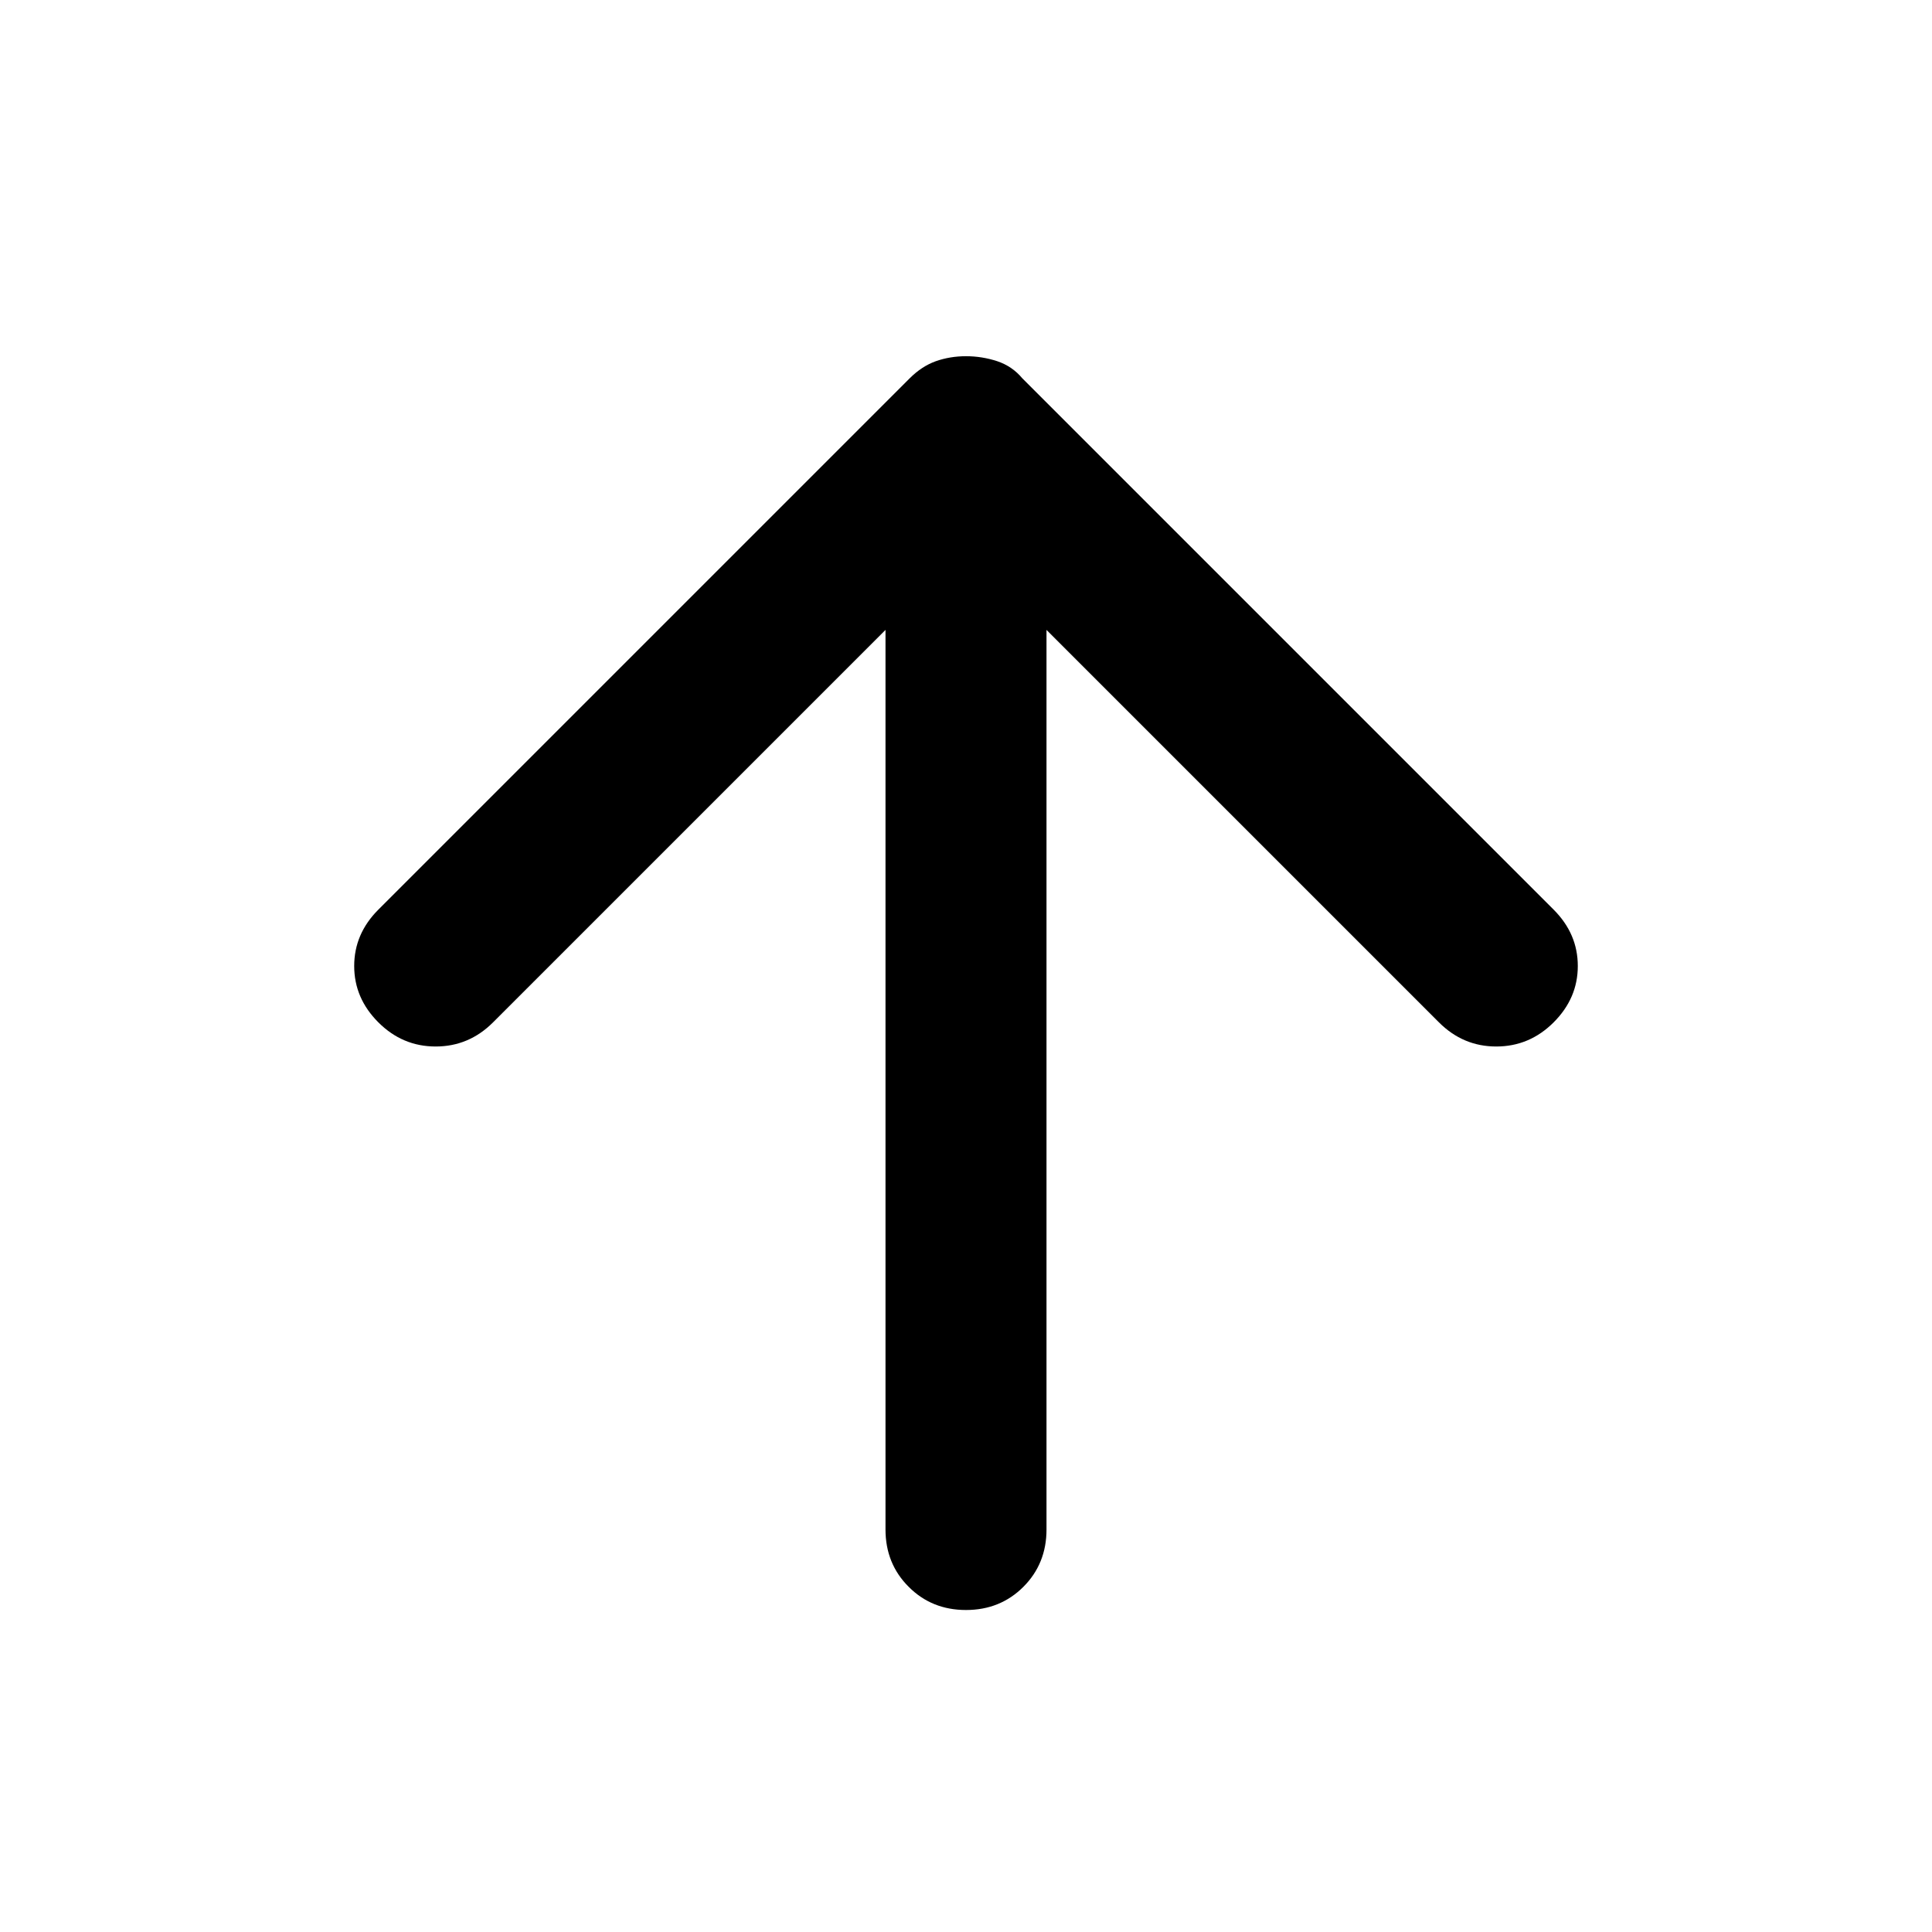
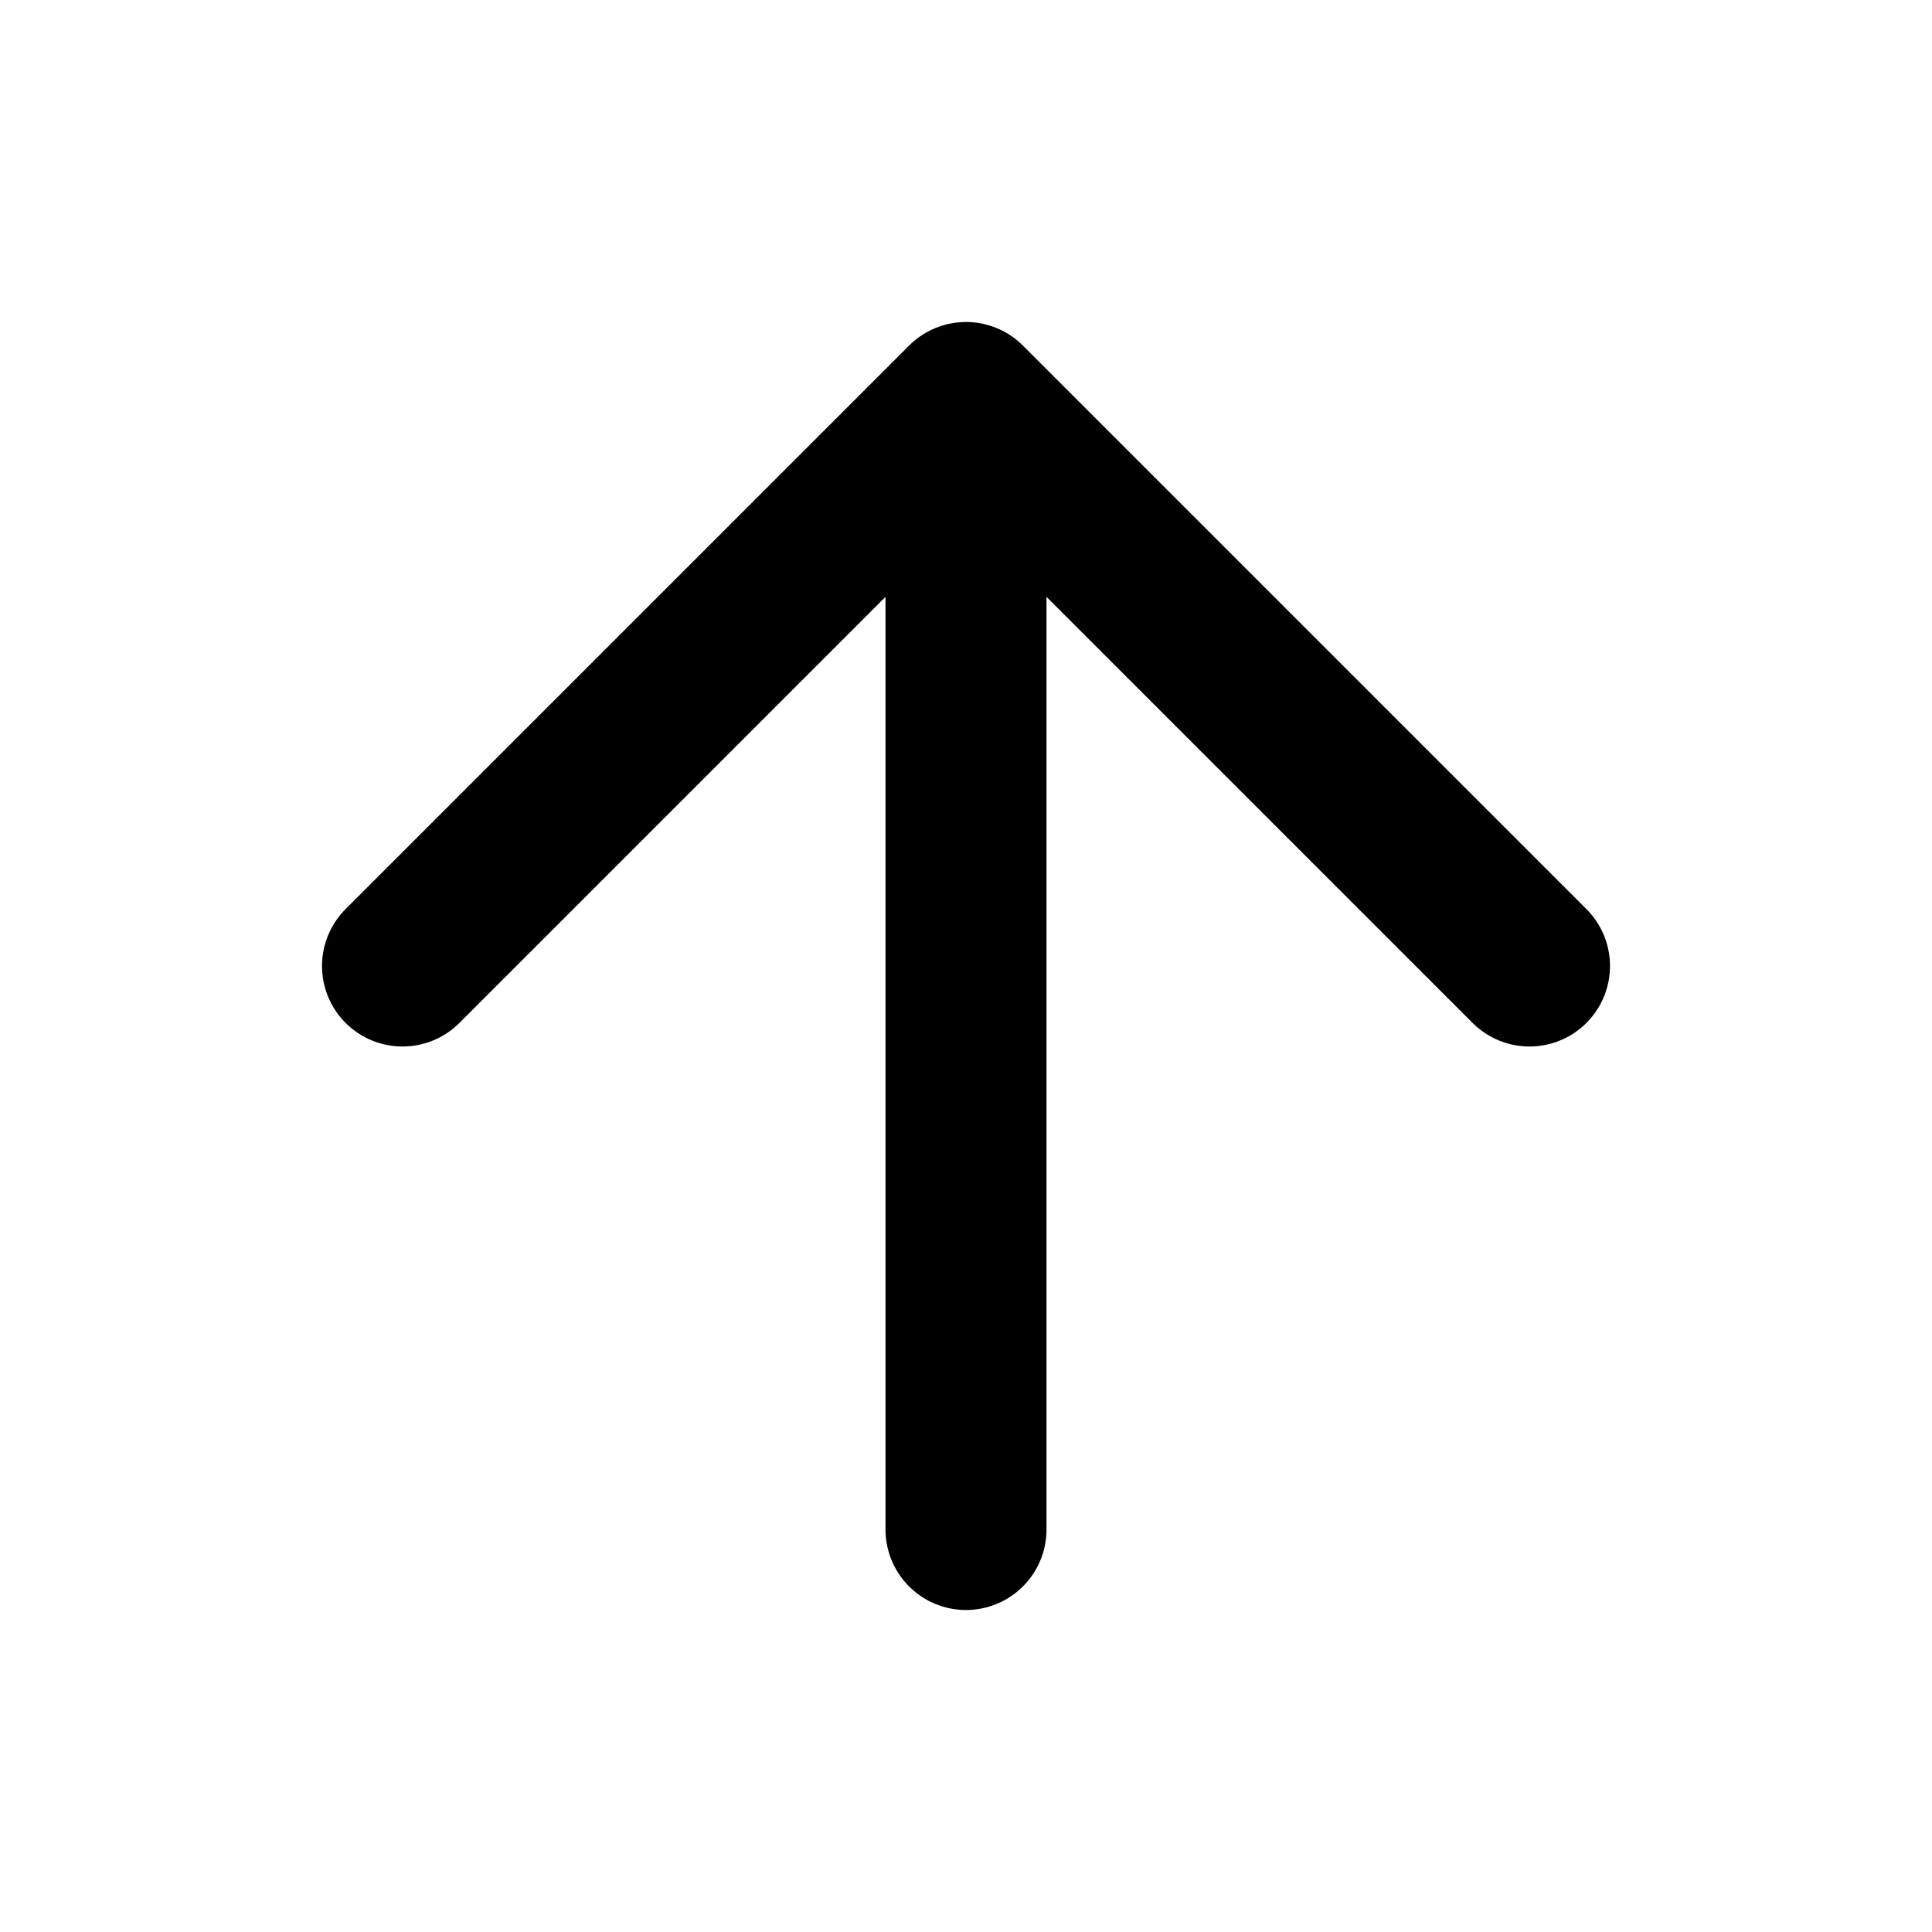
- <svg xmlns="http://www.w3.org/2000/svg" width="24" height="24" viewBox="0 0 24 24" fill="currentColor">
-   <g clip-path="url(#clip0_1113_6984)">
-     <path d="M12 20C11.717 20 11.479 19.904 11.288 19.712C11.096 19.521 11 19.283 11 19V7.825L6.125 12.7C5.925 12.9 5.687 13 5.412 13C5.137 13 4.9 12.9 4.7 12.7C4.5 12.5 4.4 12.267 4.4 12C4.4 11.733 4.5 11.5 4.7 11.3L11.3 4.7C11.4 4.6 11.508 4.529 11.625 4.487C11.742 4.446 11.867 4.425 12 4.425C12.133 4.425 12.263 4.446 12.388 4.487C12.513 4.529 12.617 4.6 12.7 4.7L19.3 11.3C19.5 11.5 19.6 11.733 19.6 12C19.6 12.267 19.5 12.5 19.3 12.7C19.1 12.9 18.862 13 18.587 13C18.312 13 18.075 12.9 17.875 12.7L13 7.825V19C13 19.283 12.904 19.521 12.713 19.712C12.521 19.904 12.283 20 12 20Z" />
-   </g>
-   <defs>
-     <clipPath id="clip0_1113_6984">
-       <rect width="24" height="24" />
-     </clipPath>
-   </defs>
+ <svg xmlns="http://www.w3.org/2000/svg" width="24" height="24" viewBox="0 0 24 24" fill="none" stroke="currentColor">
+   <path d="M12 19V5M12 5L5 12M12 5L19 12" stroke-width="2" stroke-linecap="round" stroke-linejoin="round" />
</svg>
